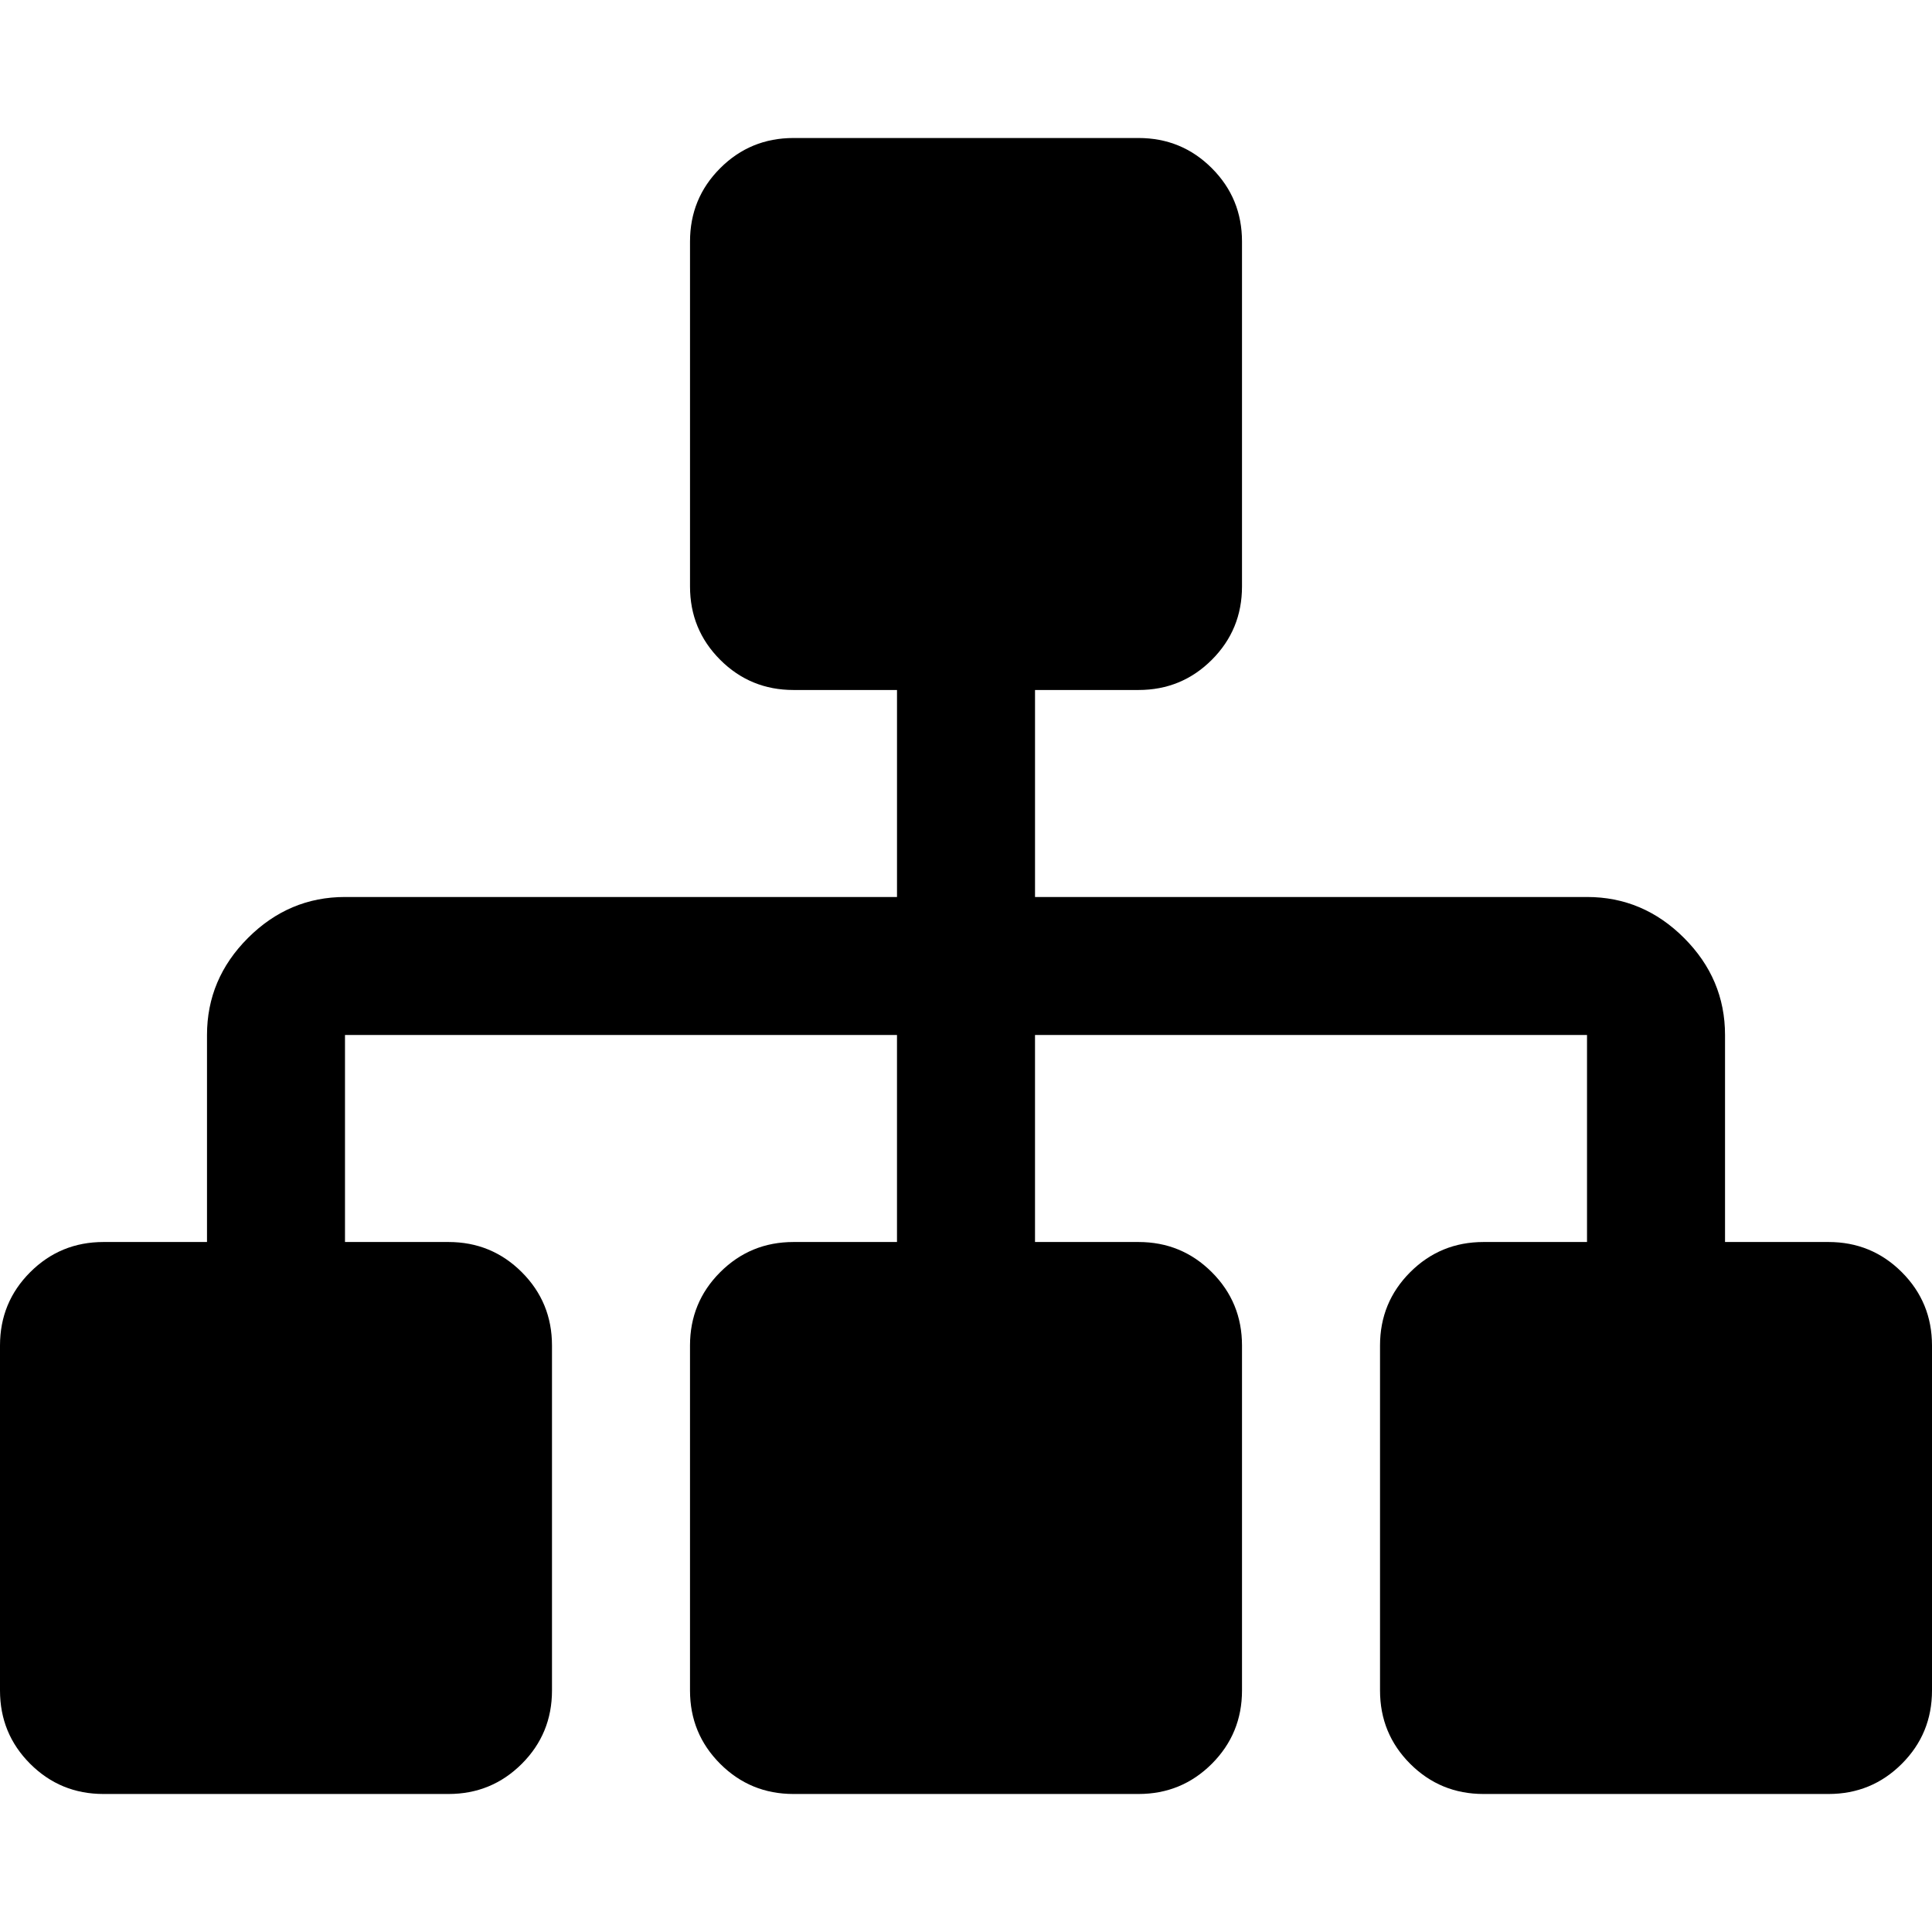
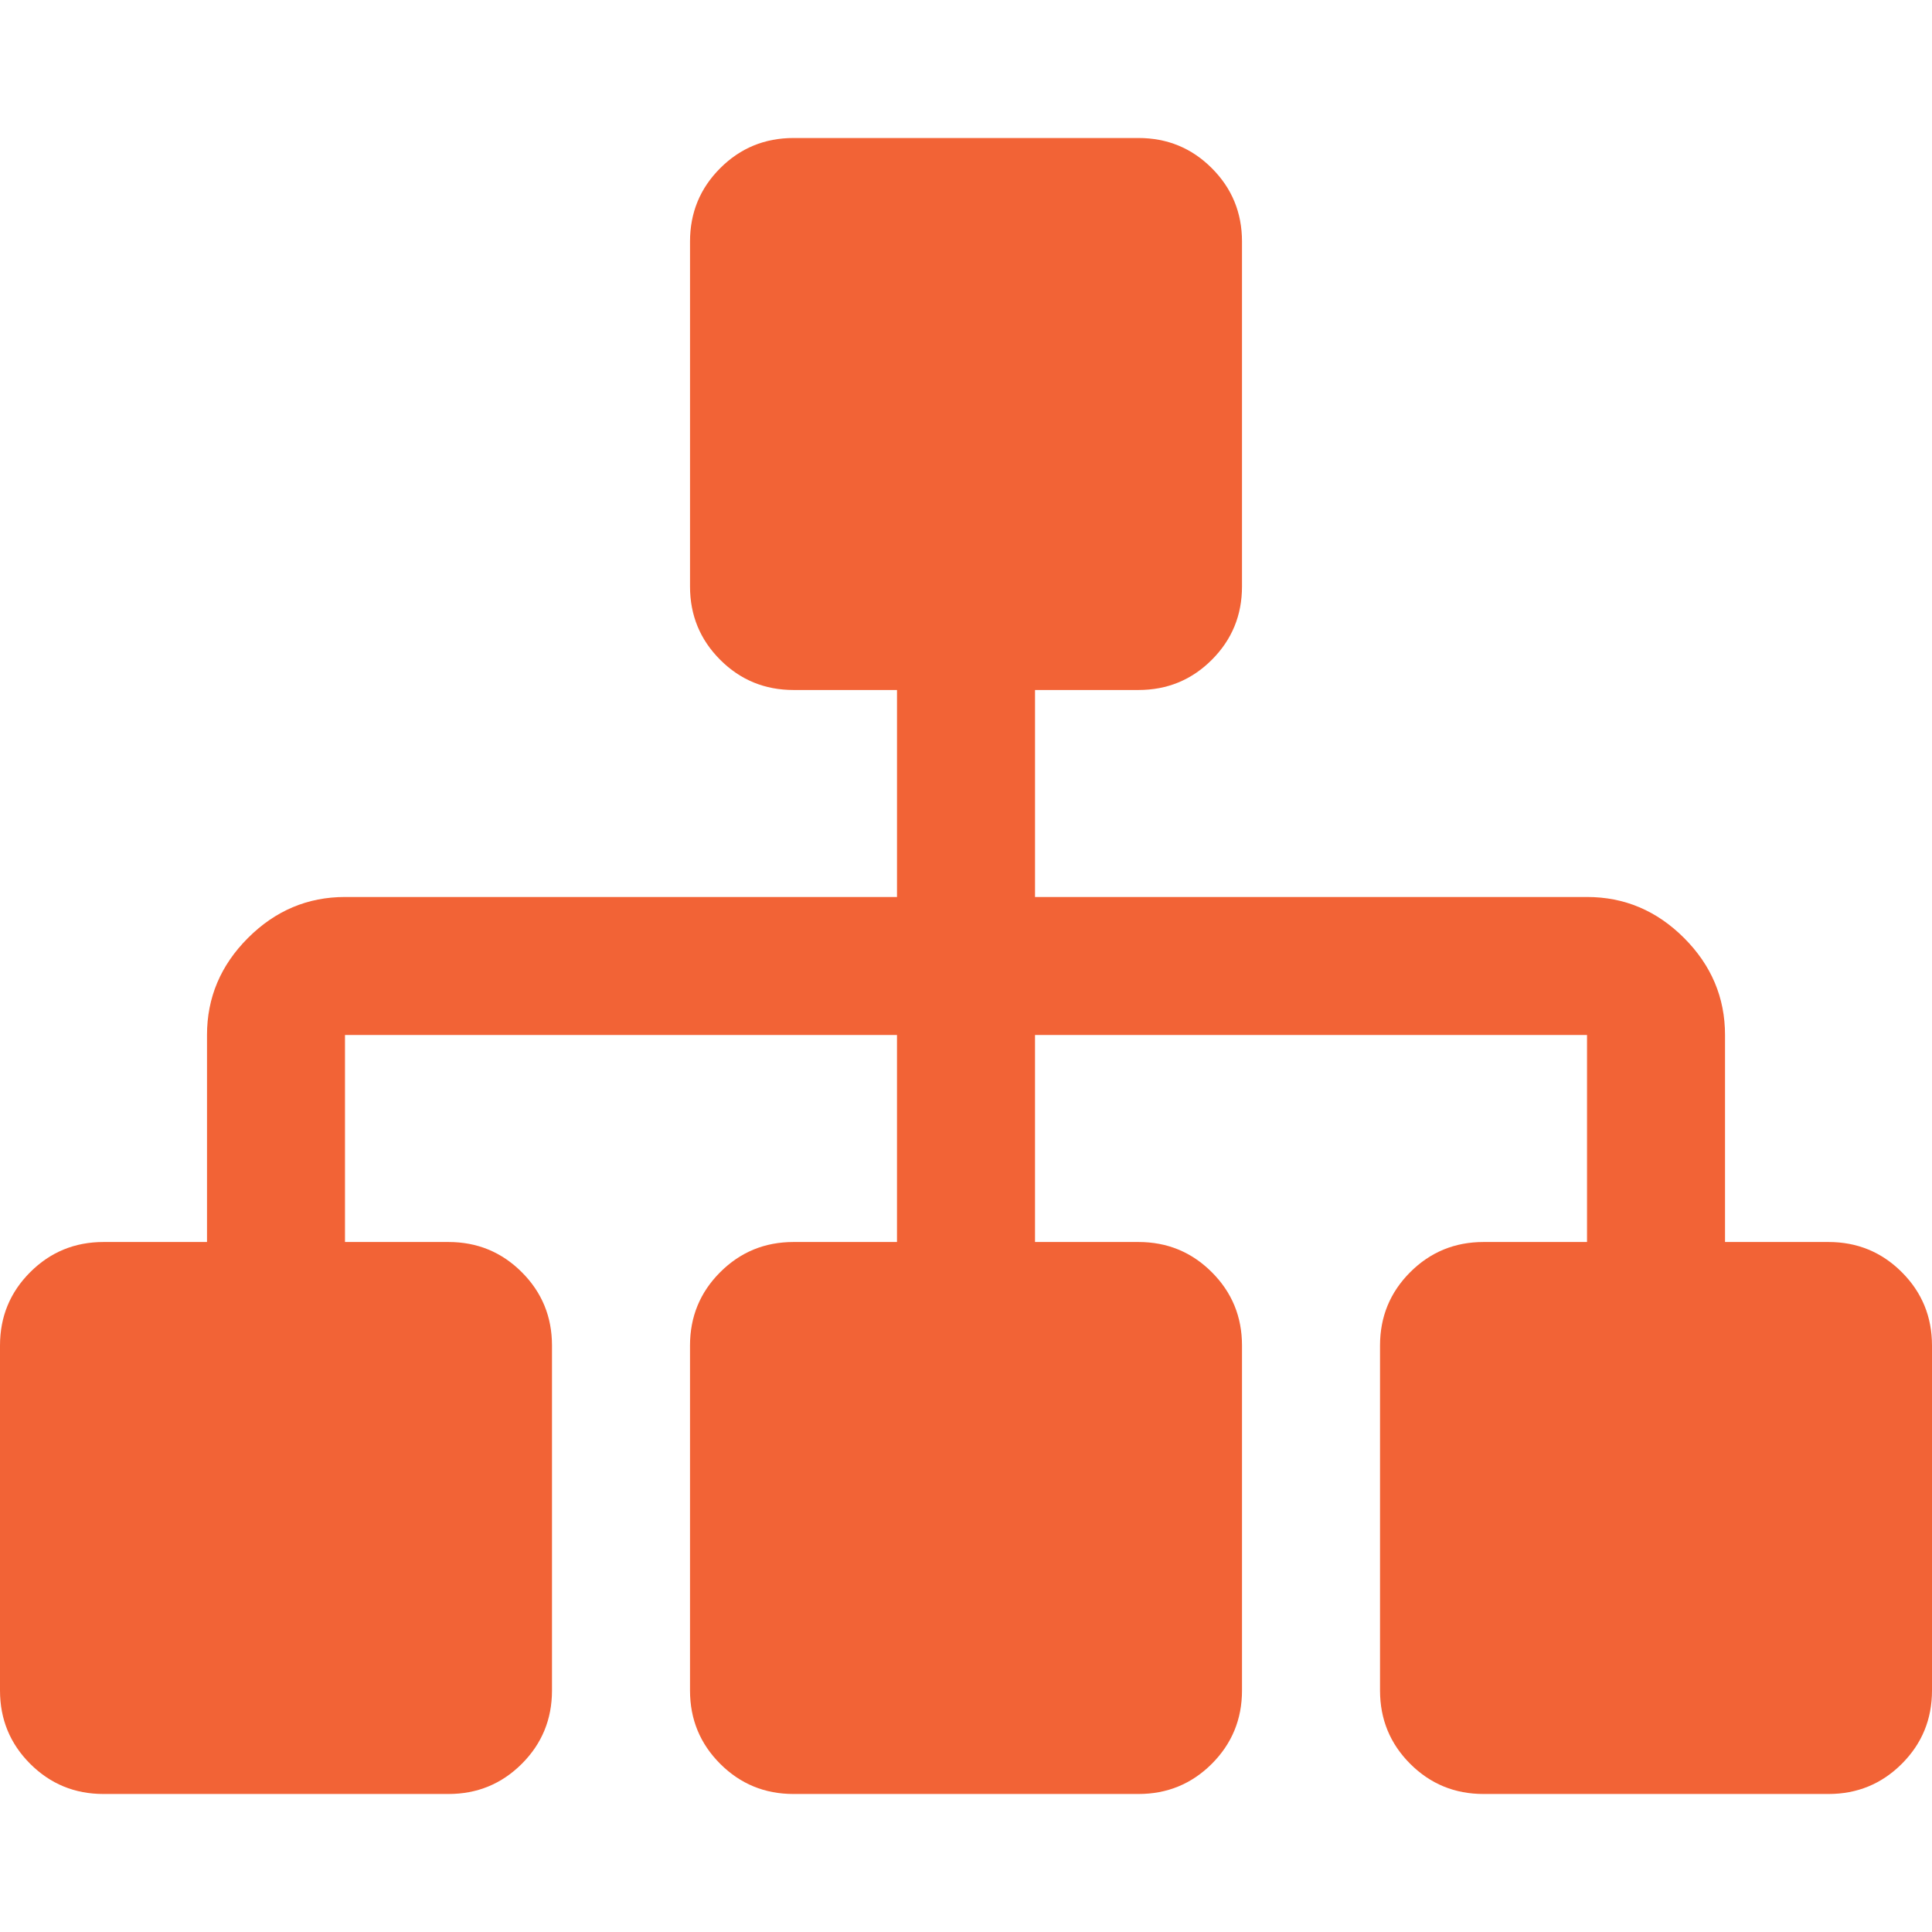
<svg xmlns="http://www.w3.org/2000/svg" version="1.1" id="Capa_1" x="0px" y="0px" width="511.626px" height="511.627px" viewBox="0 0 511.626 511.627" style="enable-background:new 0 0 511.626 511.627;" xml:space="preserve">
-   <g>
+   <g fill="#f26336">
    <path d="M503.639,336.899c-5.328-5.328-11.8-7.994-19.417-7.994h-27.405v-54.819c0-9.896-3.617-18.466-10.848-25.695   c-7.231-7.236-15.804-10.852-25.7-10.852H274.091v-54.818h27.404c7.618,0,14.089-2.664,19.417-7.994   c5.329-5.327,7.991-11.798,7.991-19.414v-91.36c0-7.614-2.662-14.087-7.991-19.414c-5.328-5.33-11.799-7.993-19.417-7.993h-91.361   c-7.614,0-14.084,2.663-19.414,7.993c-5.33,5.327-7.992,11.799-7.992,19.414v91.36c0,7.616,2.662,14.084,7.992,19.414   c5.327,5.33,11.8,7.994,19.414,7.994h27.408v54.818H91.363c-9.898,0-18.462,3.619-25.697,10.852   c-7.233,7.229-10.848,15.799-10.848,25.695v54.819H27.406c-7.611,0-14.084,2.666-19.414,7.994C2.663,342.229,0,348.696,0,356.313   v91.358c0,7.617,2.663,14.089,7.992,19.417c5.33,5.328,11.803,7.991,19.414,7.991h91.365c7.611,0,14.084-2.666,19.414-7.991   c5.33-5.328,7.992-11.8,7.992-19.417v-91.358c0-7.617-2.662-14.085-7.992-19.414c-5.33-5.328-11.803-7.994-19.414-7.994H91.36   v-54.819h146.179v54.819h-27.408c-7.614,0-14.084,2.666-19.414,7.994c-5.33,5.329-7.992,11.797-7.992,19.414v91.358   c0,7.617,2.662,14.089,7.992,19.417c5.327,5.328,11.8,7.991,19.414,7.991h91.361c7.618,0,14.086-2.666,19.418-7.991   c5.325-5.332,7.994-11.8,7.994-19.417v-91.358c0-7.617-2.662-14.085-7.994-19.414c-5.332-5.328-11.8-7.994-19.418-7.994h-27.404   v-54.819h146.182v54.819h-27.412c-7.61,0-14.086,2.666-19.417,7.994c-5.325,5.329-7.987,11.797-7.987,19.414v91.358   c0,7.617,2.662,14.089,7.987,19.417c5.331,5.328,11.807,7.991,19.417,7.991h91.365c7.61,0,14.082-2.666,19.41-7.991   c5.332-5.328,7.994-11.8,7.994-19.417v-91.358C511.626,348.696,508.964,342.229,503.639,336.899z" />
  </g>
  <g>
</g>
  <g>
</g>
  <g>
</g>
  <g>
</g>
  <g>
</g>
  <g>
</g>
  <g>
</g>
  <g>
</g>
  <g>
</g>
  <g>
</g>
  <g>
</g>
  <g>
</g>
  <g>
</g>
  <g>
</g>
  <g>
</g>
</svg>
